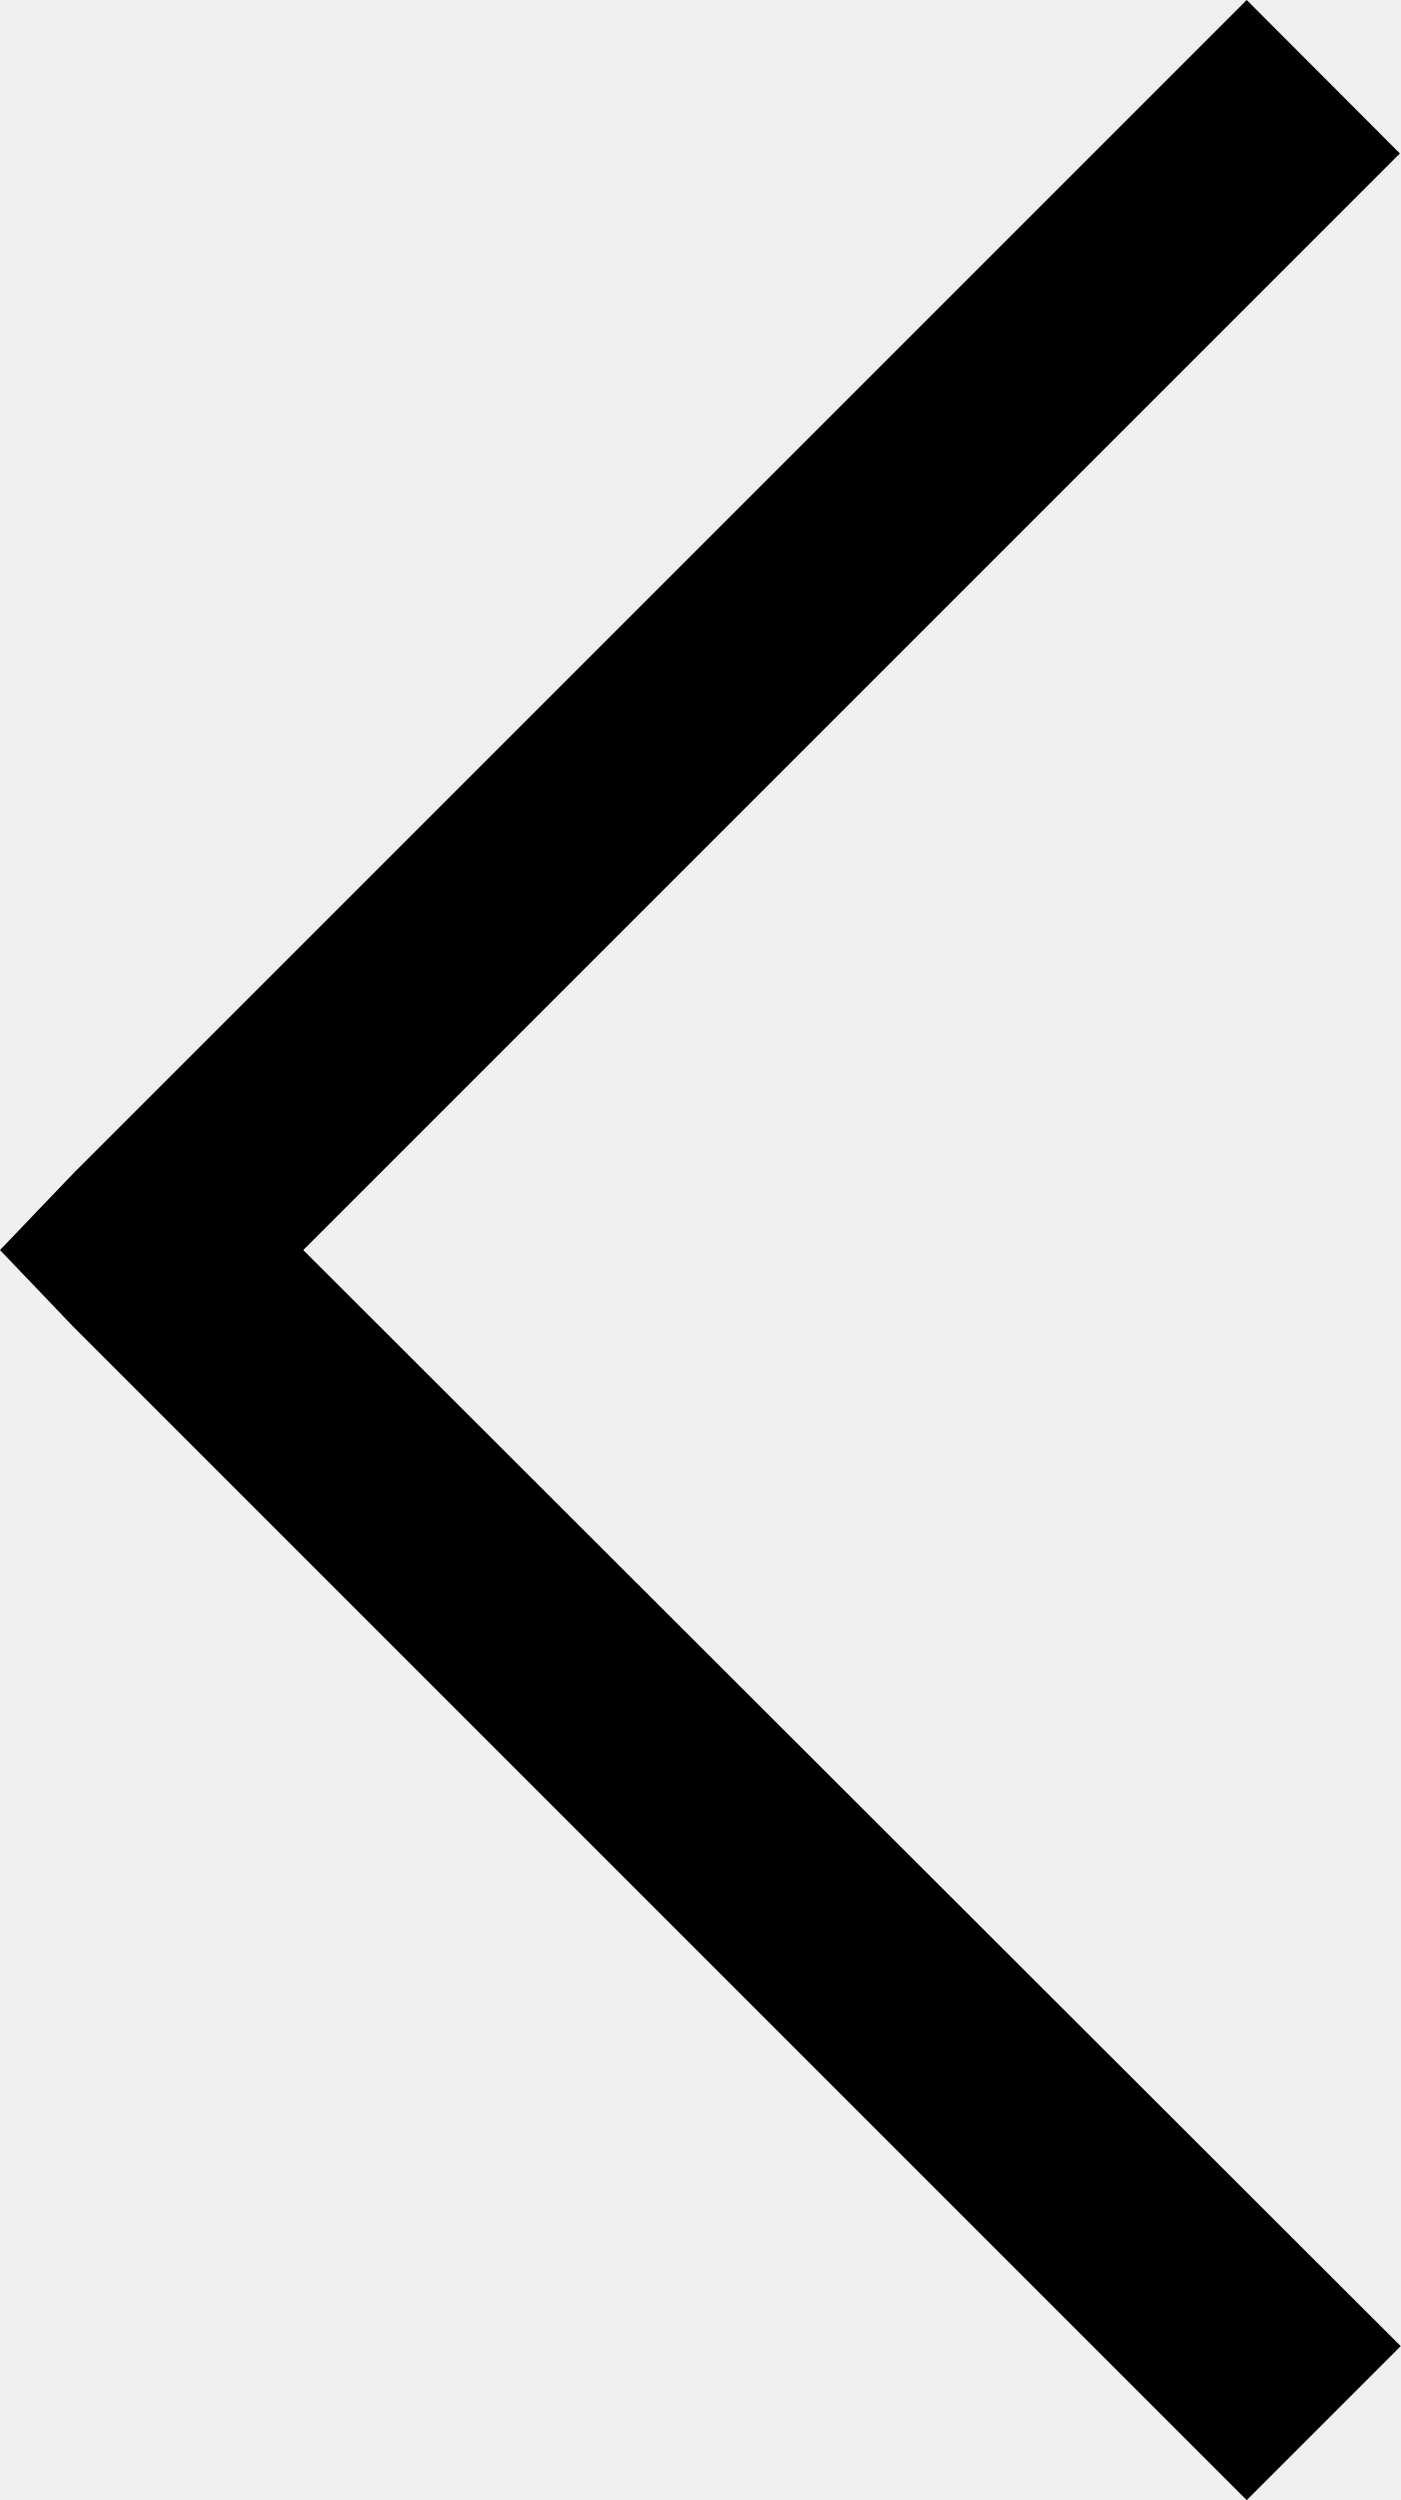
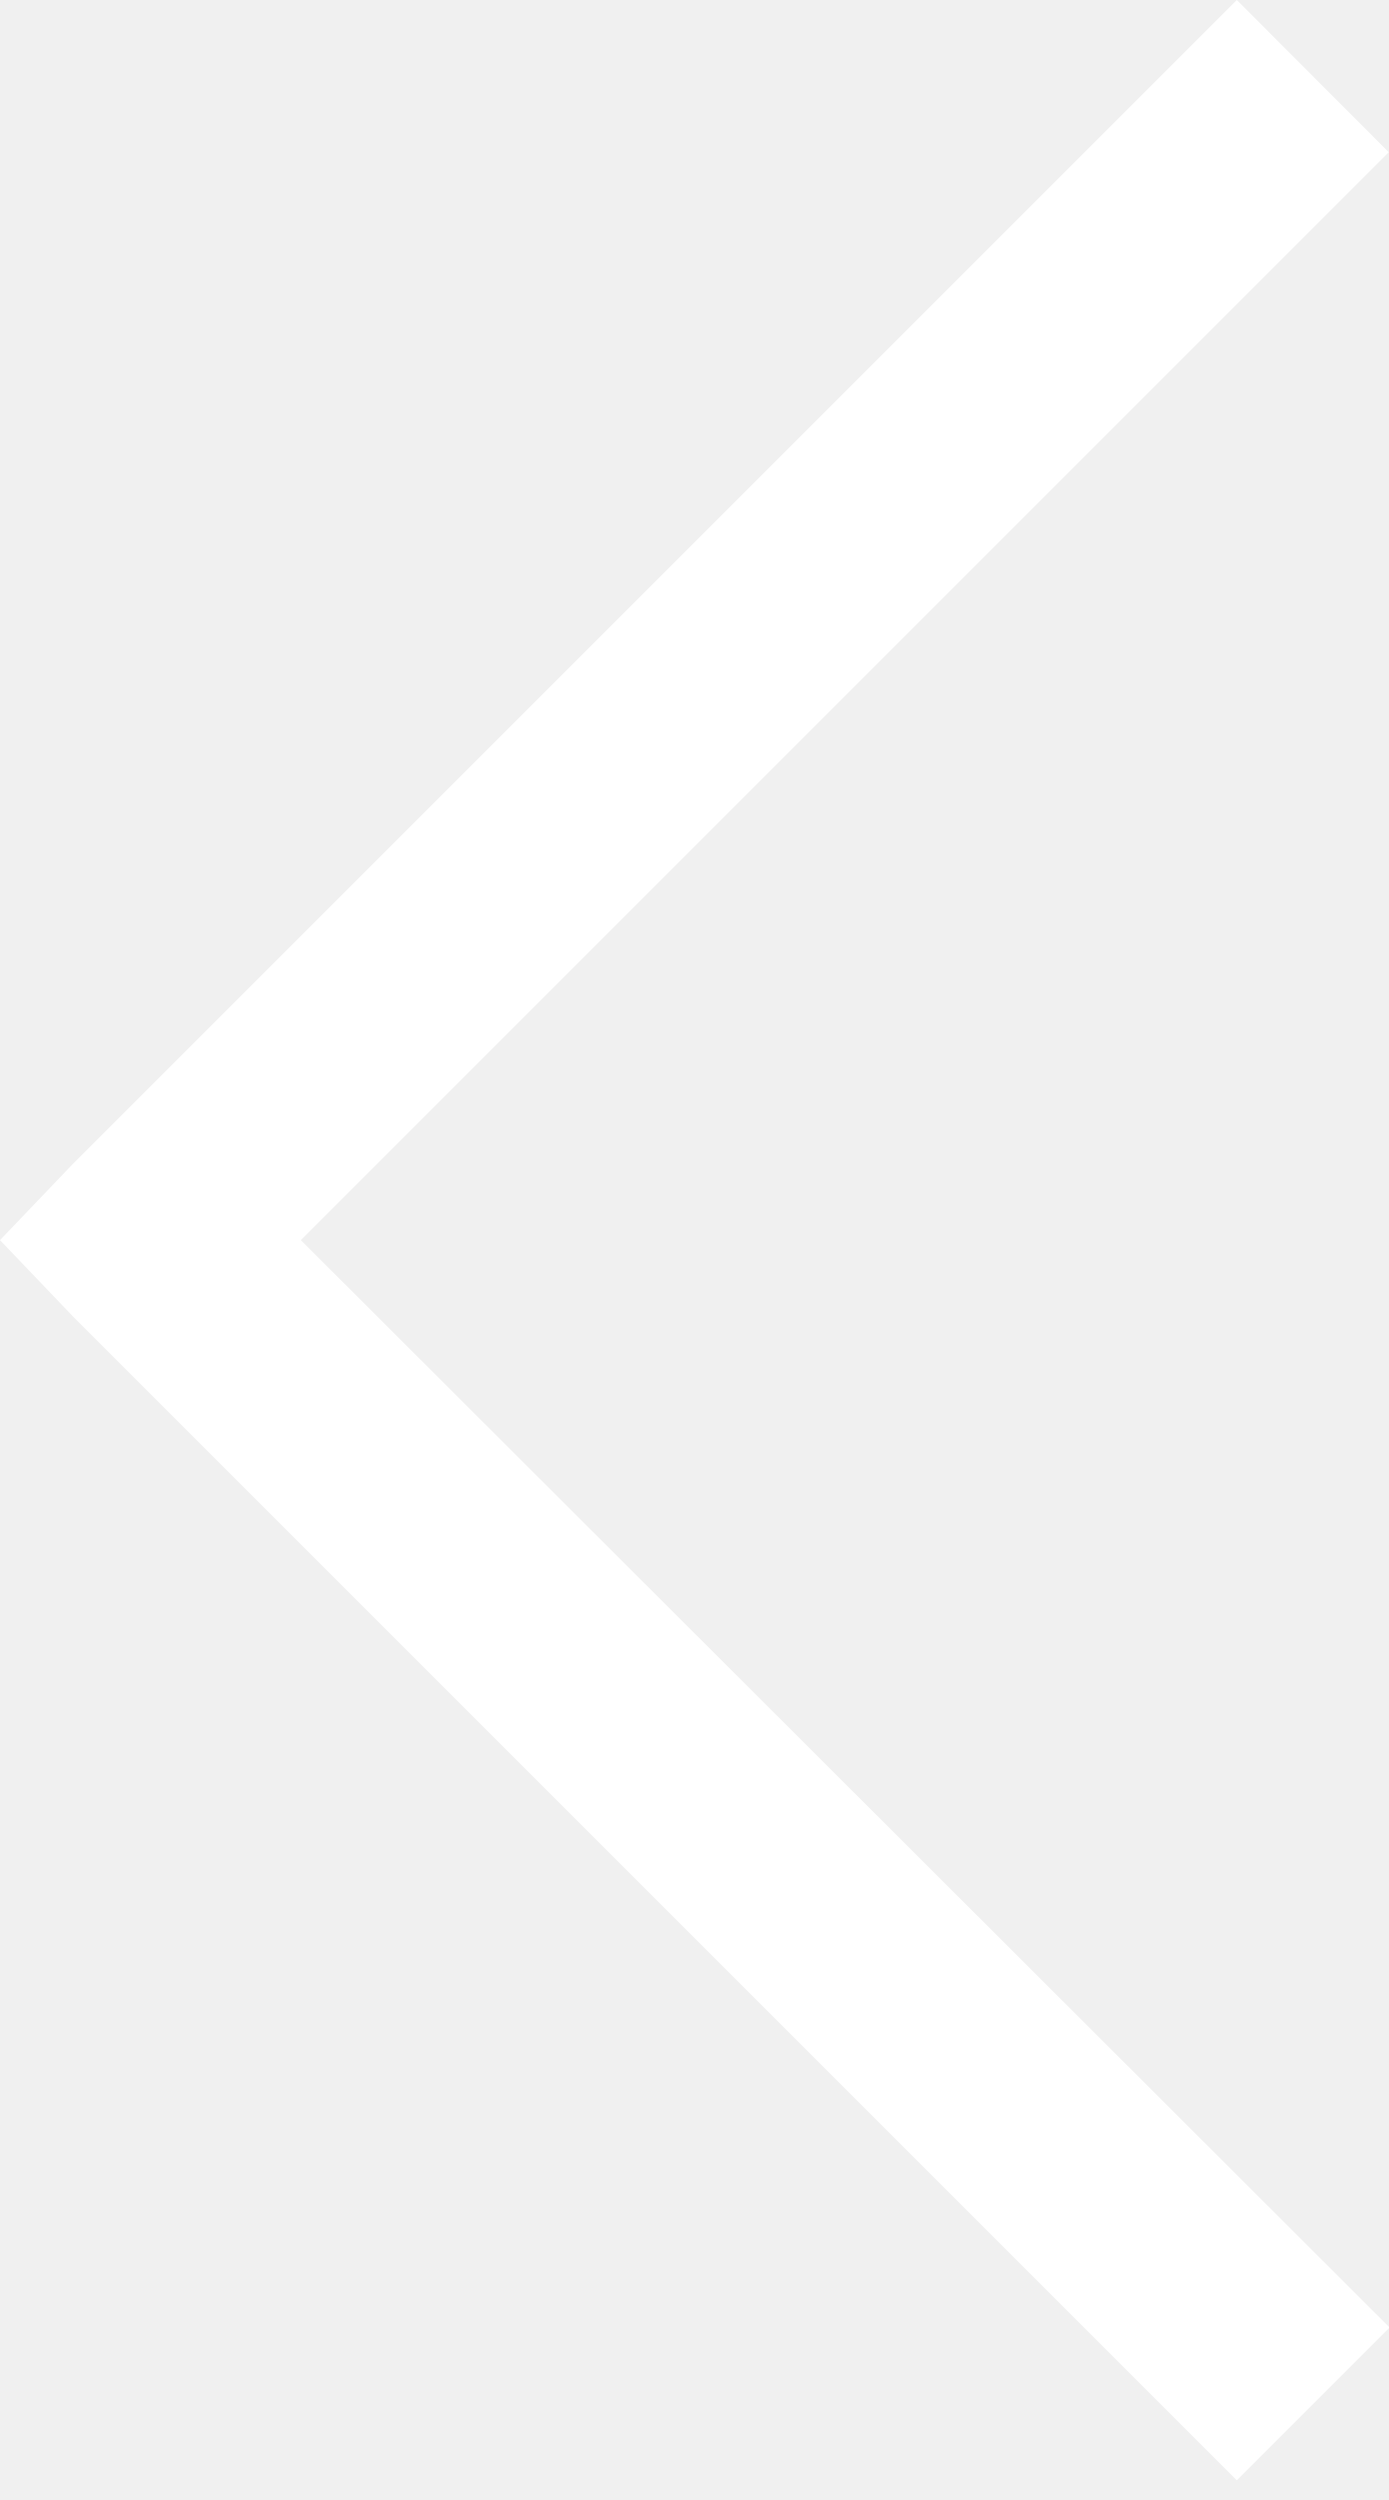
- <svg xmlns="http://www.w3.org/2000/svg" width="10" height="17.857" viewBox="0 0 10 17.857" version="1.1" id="svg3">
-   <defs id="defs7" />
-   <path id="angle-left-solid" d="M16.249,4.281,7.868,12.662l-.524.548.524.548,8.381,8.381,1.1-1.1L9.51,13.21l7.833-7.833Z" transform="translate(-7.344 -4.281)" fill="#fff" style="fill:#000000" />
+ <svg xmlns="http://www.w3.org/2000/svg" width="10" height="18" viewBox="0 0 10 18" fill="none">
+   <path d="M8.905 0L0.524 8.381L0 8.929L0.524 9.477L8.905 17.858L10.005 16.758L2.166 8.929L9.999 1.096L8.905 0Z" fill="white" />
</svg>
